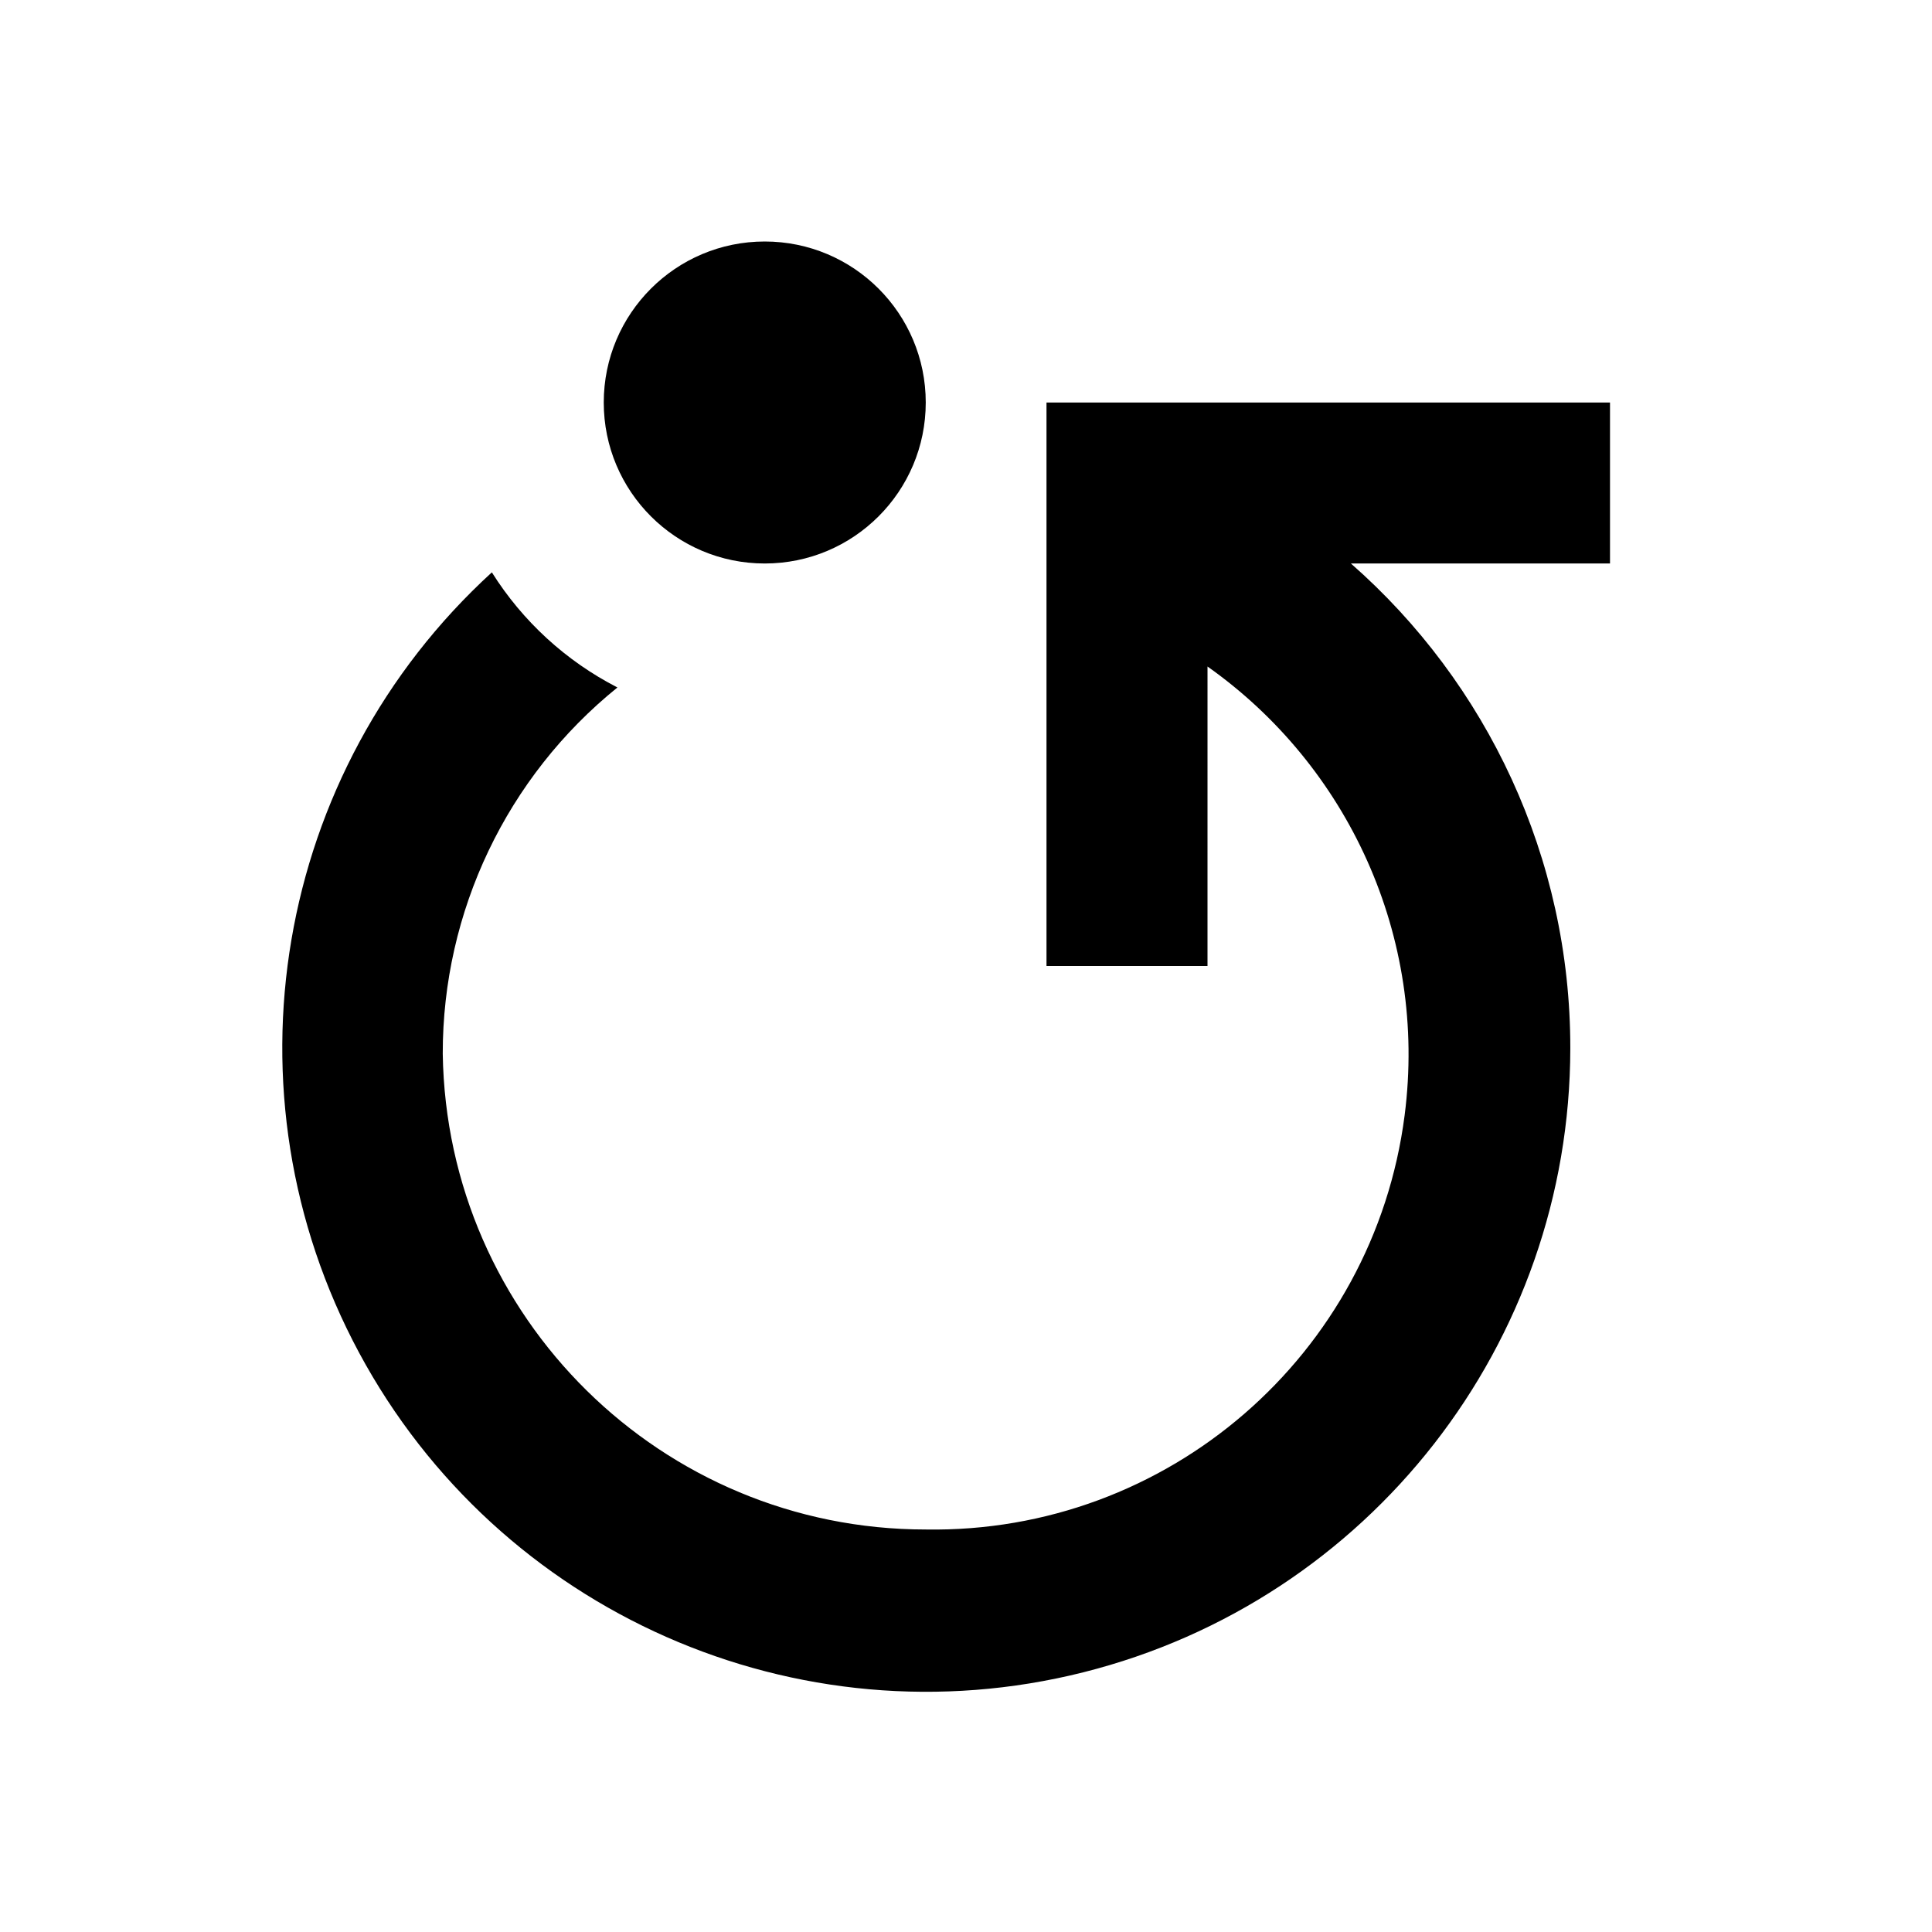
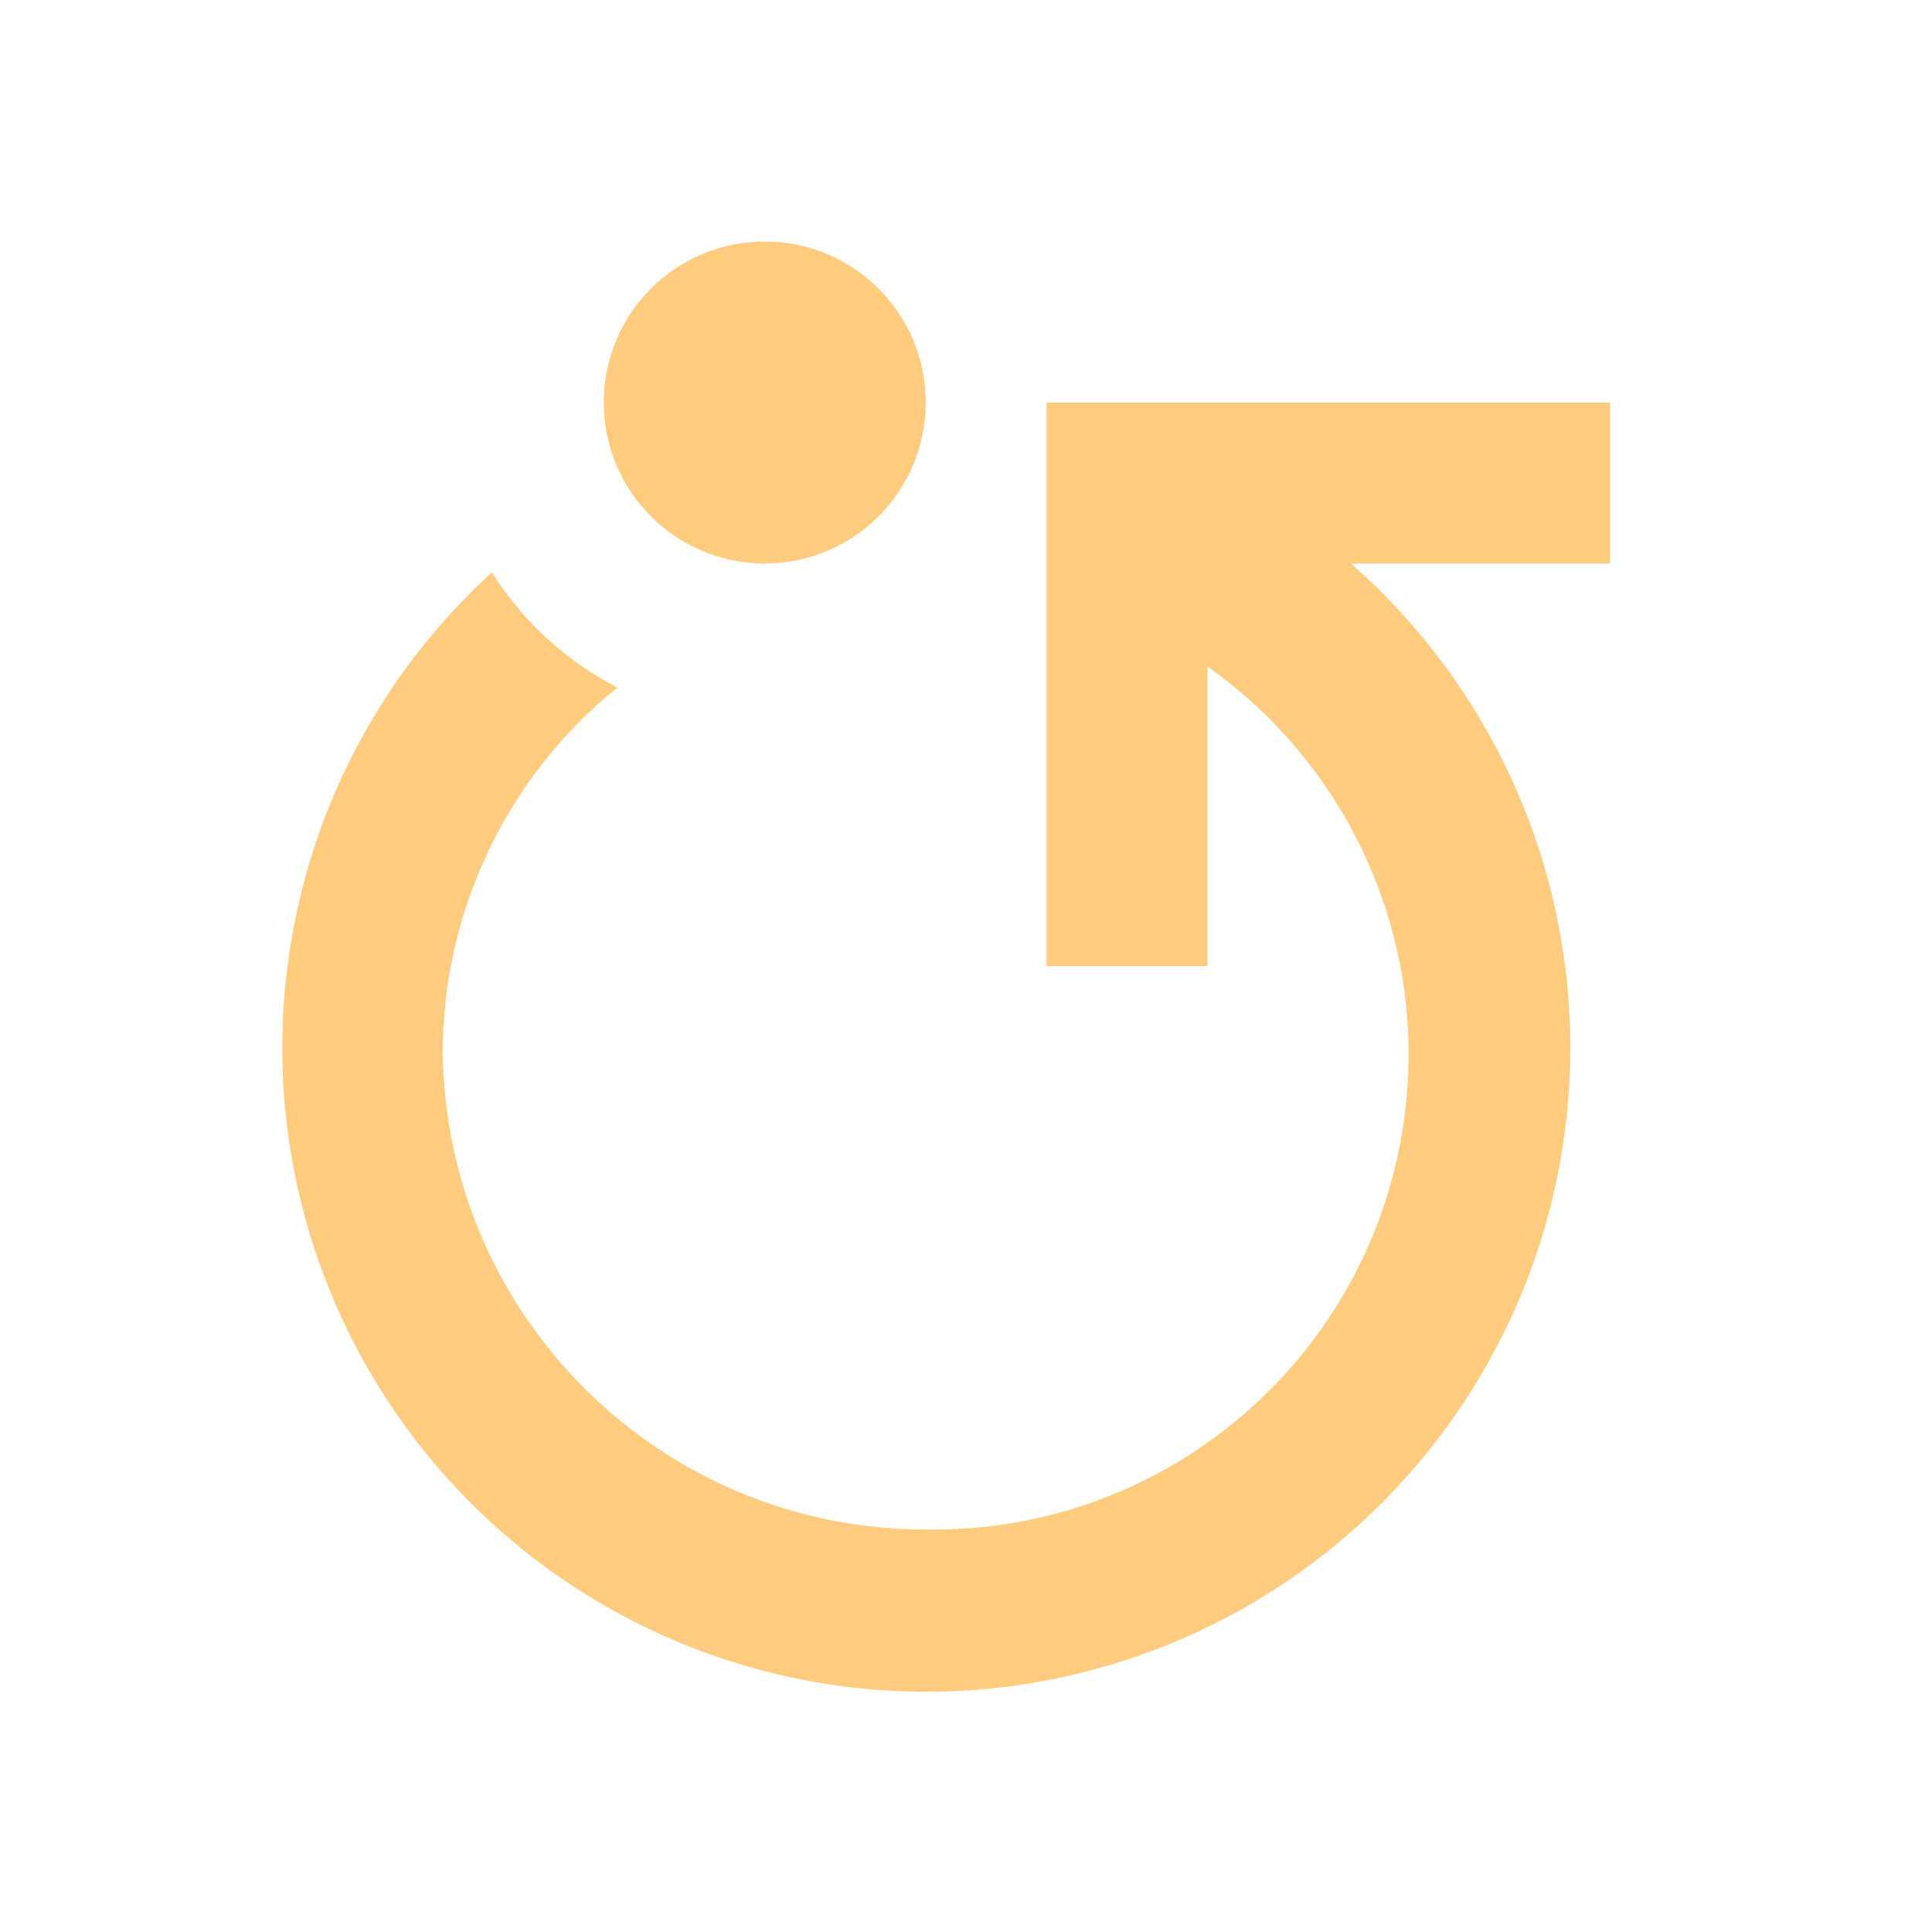
<svg xmlns="http://www.w3.org/2000/svg" width="800px" height="800px" viewBox="0 0 512 512" version="1.1">
  <g id="Page-1" stroke="none" stroke-width="1" fill="none" fill-rule="evenodd">
-     <g id="Combined-Shape" fill="#000000" transform="translate(74.80687, 64)">
+     <g id="Combined-Shape" fill="#FFCC7F" transform="translate(74.80687, 64)">
      <path d="M351.86,42.667 L351.86,85.333 L283.194,85.33 C319.271,116.989 341.382,163.321 341.34,213.804 C341.275,291.983 288.098,360.122 212.278,379.18 C136.457,398.238 57.382,363.342 20.358,294.485 C-16.666,225.629 -2.17,140.42 55.54,87.68 C63.693,100.652 75.189,111.19 88.82,118.187 C59.5,141.874 42.48,177.561 42.526,215.253 C43.576,285.195 100.577,341.341 170.526,341.333 C234.598,342.389 289.235,295.138 297.432,231.584 C303.556,184.101 282.297,138.844 245.196,112.637 L245.193,192 L202.526,192 L202.526,42.667 L351.86,42.667 Z M127.86,-1.42108547e-14 C151.424,-1.42108547e-14 170.526,19.103 170.526,42.667 C170.526,66.231 151.424,85.333 127.86,85.333 C104.296,85.333 85.193,66.231 85.193,42.667 C85.193,19.103 104.296,-1.42108547e-14 127.86,-1.42108547e-14 Z">

</path>
    </g>
  </g>
</svg>
